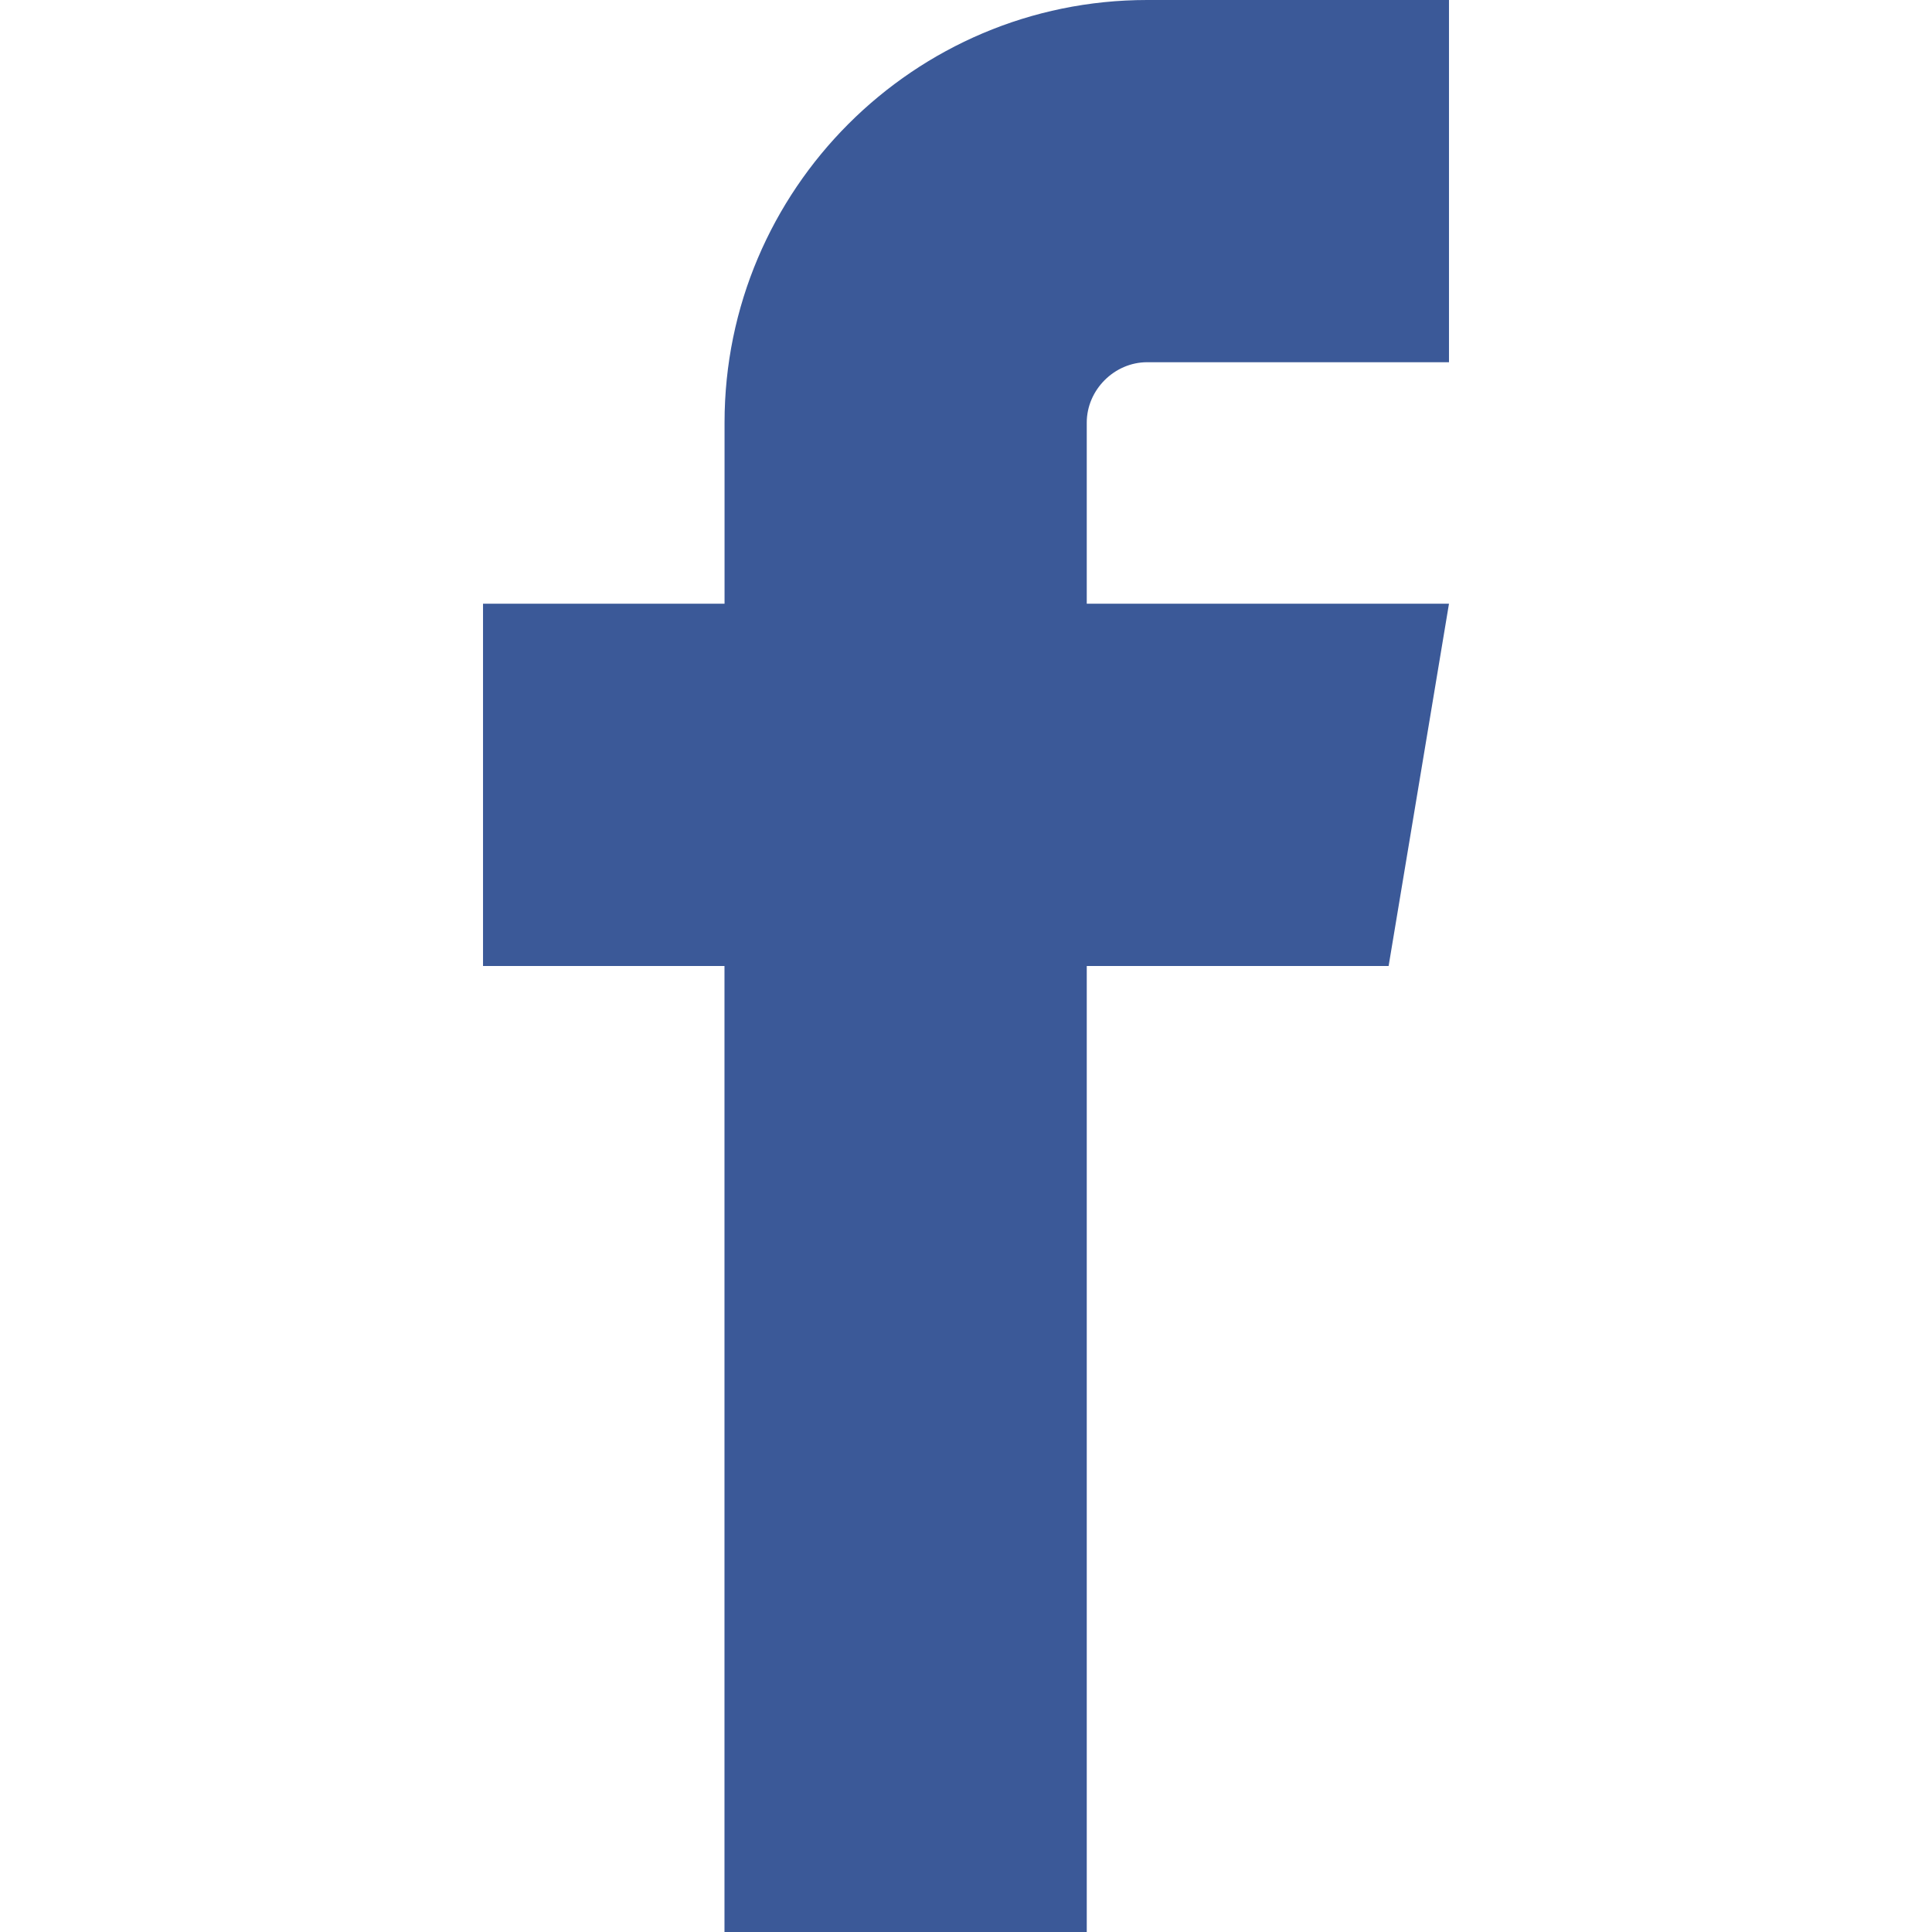
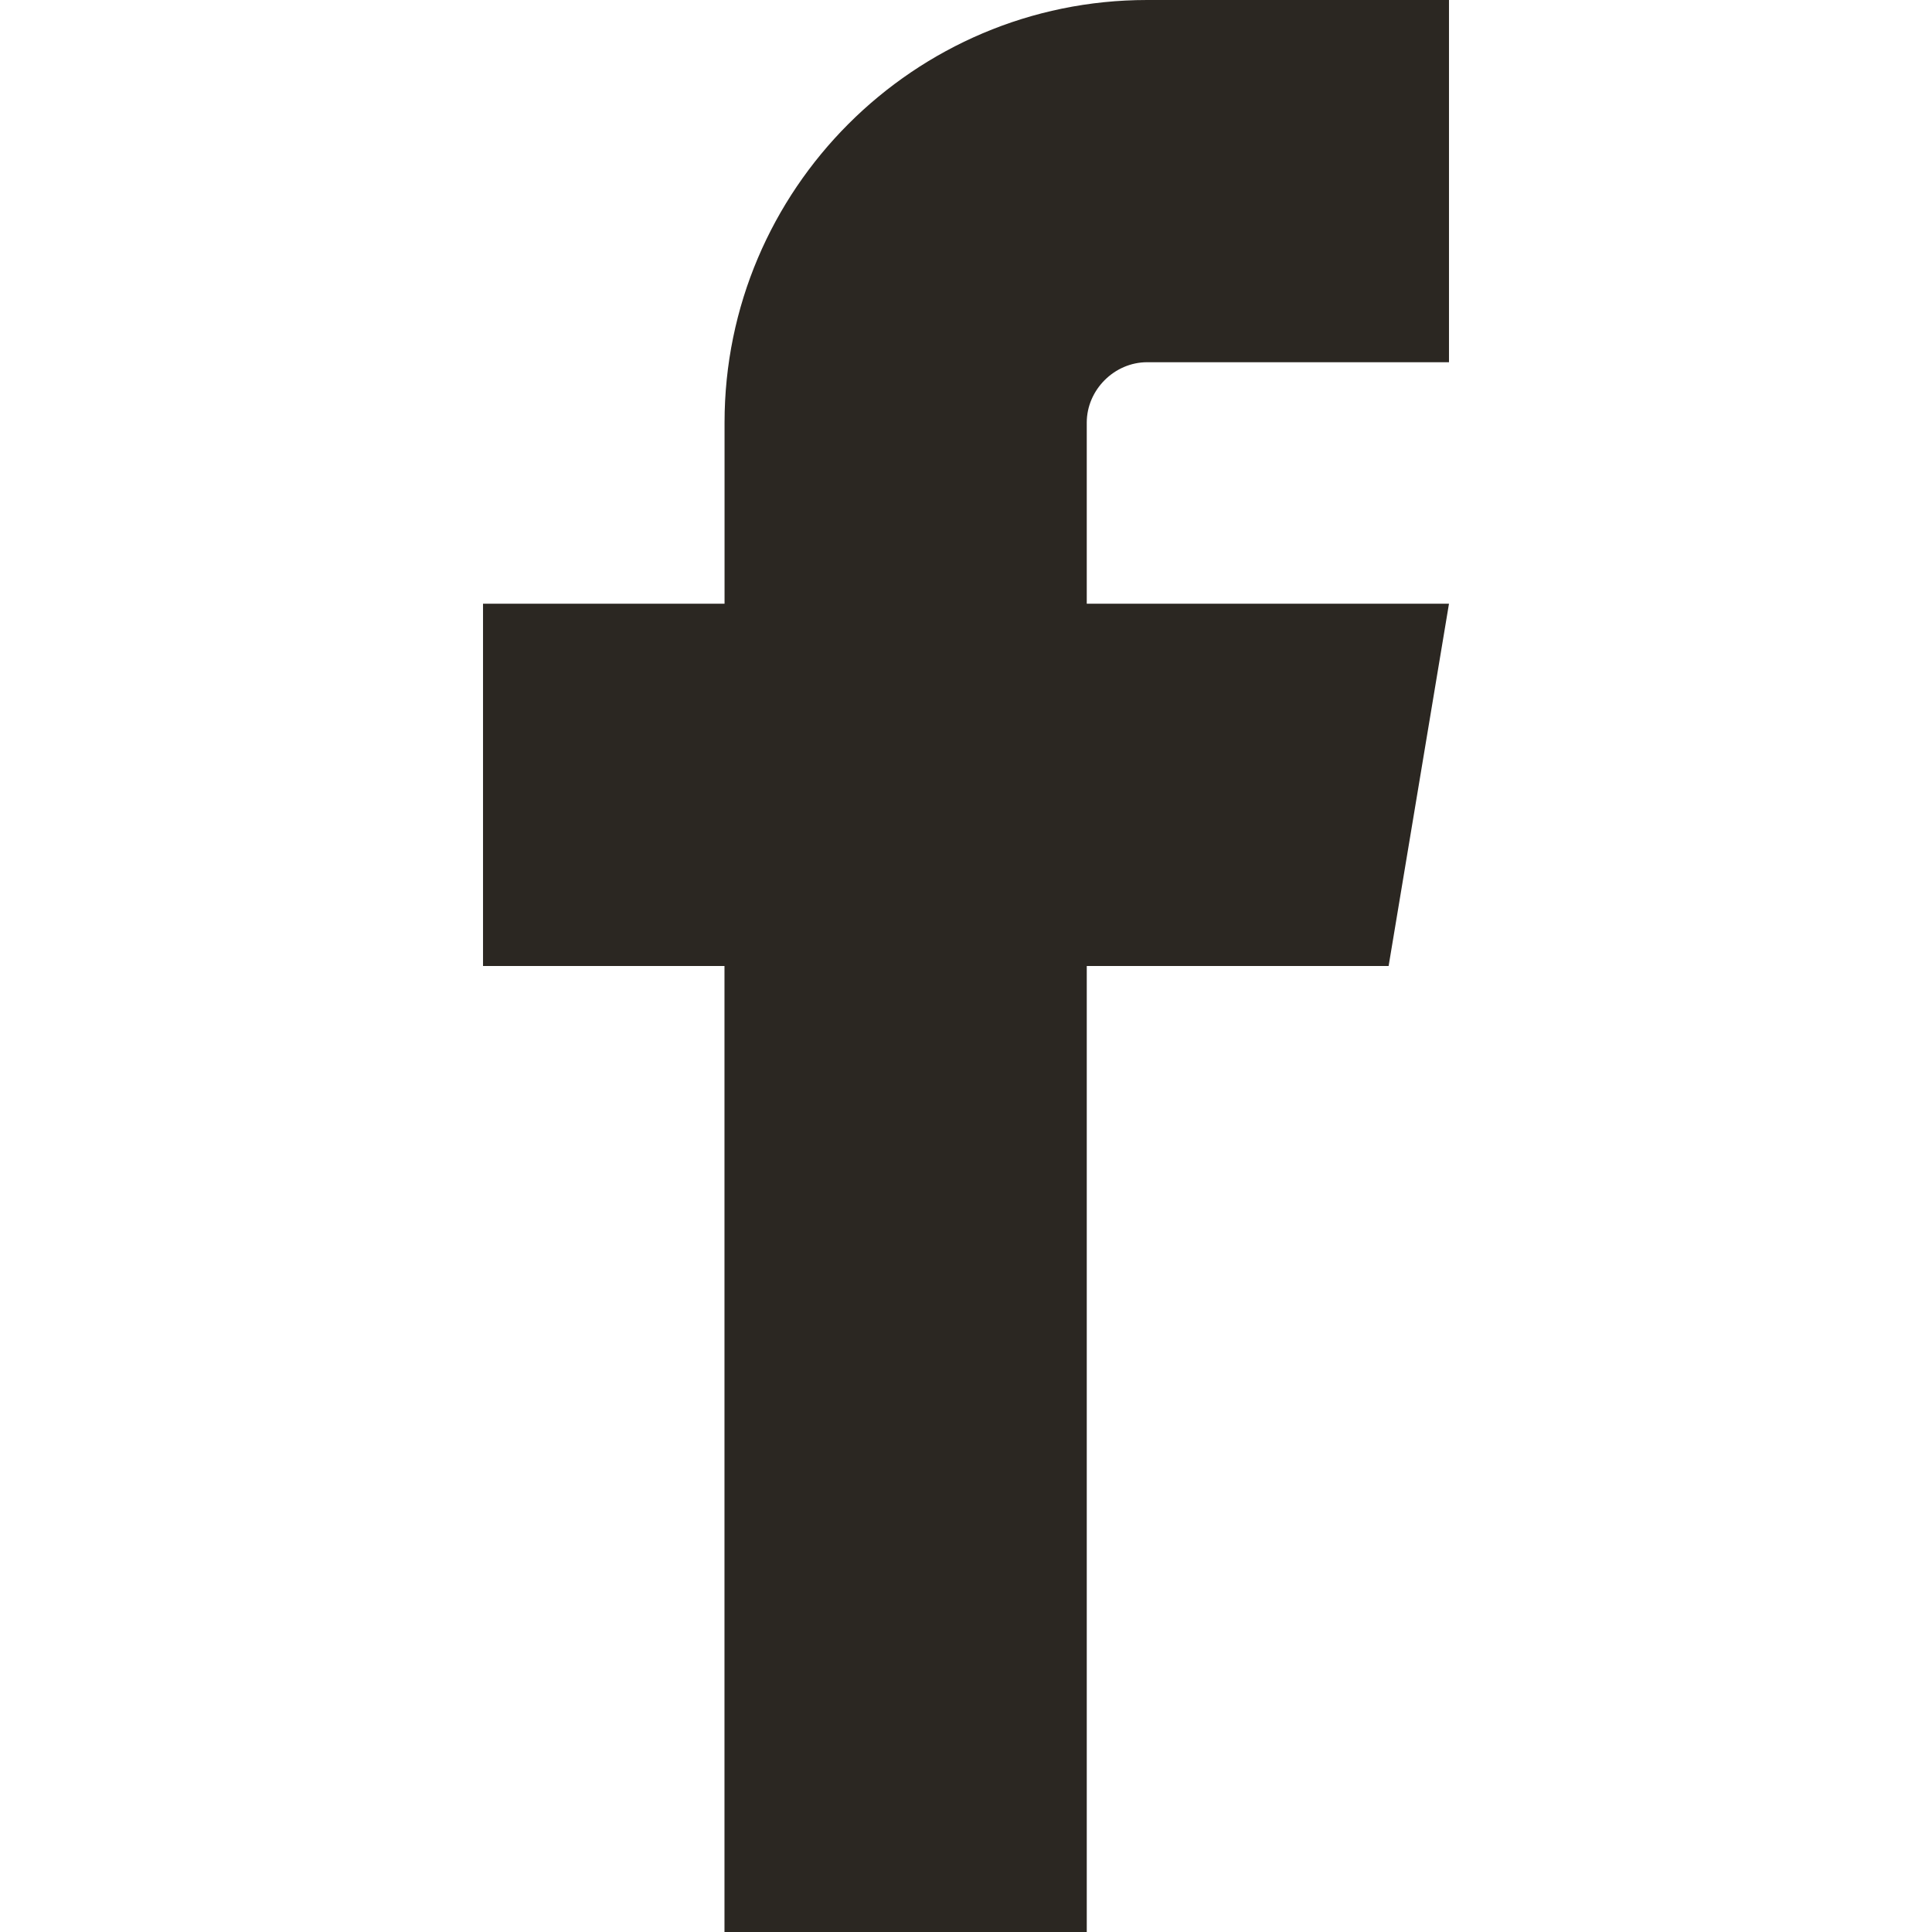
<svg xmlns="http://www.w3.org/2000/svg" viewBox="0 0 333333 333333" shape-rendering="geometricPrecision" text-rendering="geometricPrecision" image-rendering="optimizeQuality" fill-rule="evenodd" clip-rule="evenodd">
-   <path d="M197917 62502h52080V0h-52080c-40201 0-72909 32709-72909 72909v31250H83337v62507h41659v166667h62506V166666h52080l10415-62506h-62496V72910c0-5648 4768-10415 10415-10415v6z" fill="#3b5998" />
+   <path d="M197917 62502h52080V0h-52080c-40201 0-72909 32709-72909 72909v31250H83337v62507h41659v166667h62506V166666h52080l10415-62506h-62496V72910c0-5648 4768-10415 10415-10415v6z" fill="#2b2722" />
</svg>
